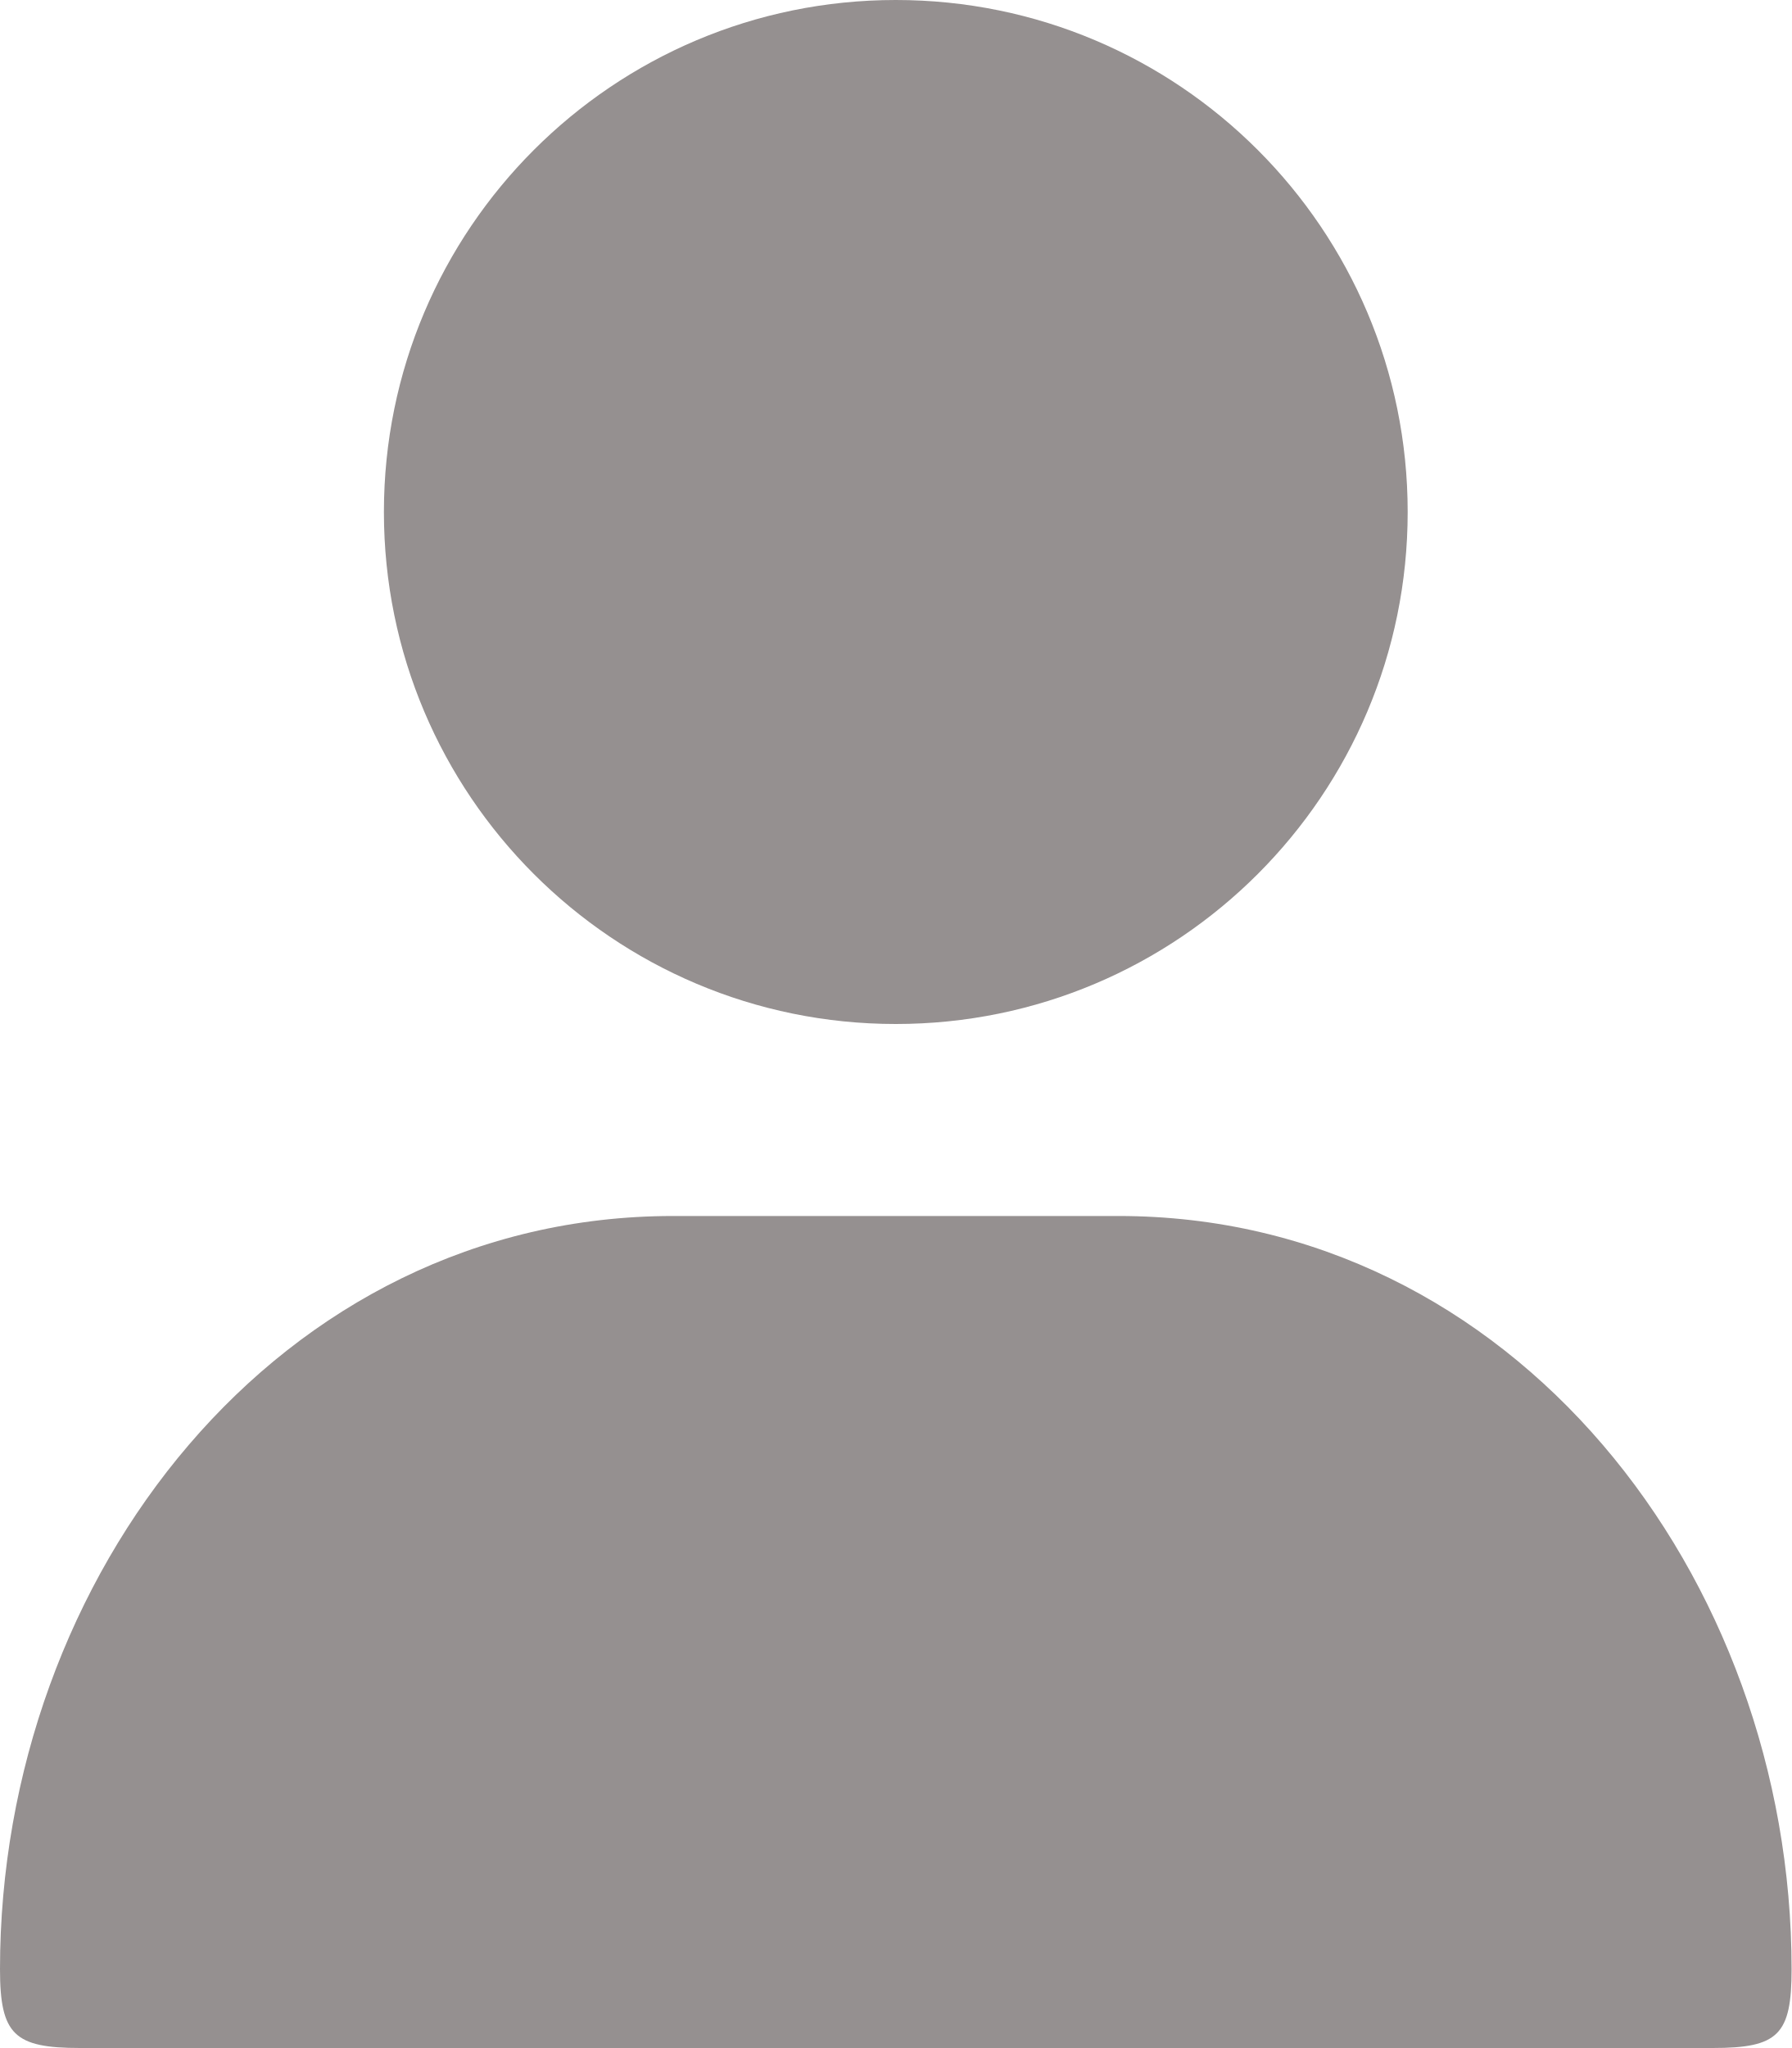
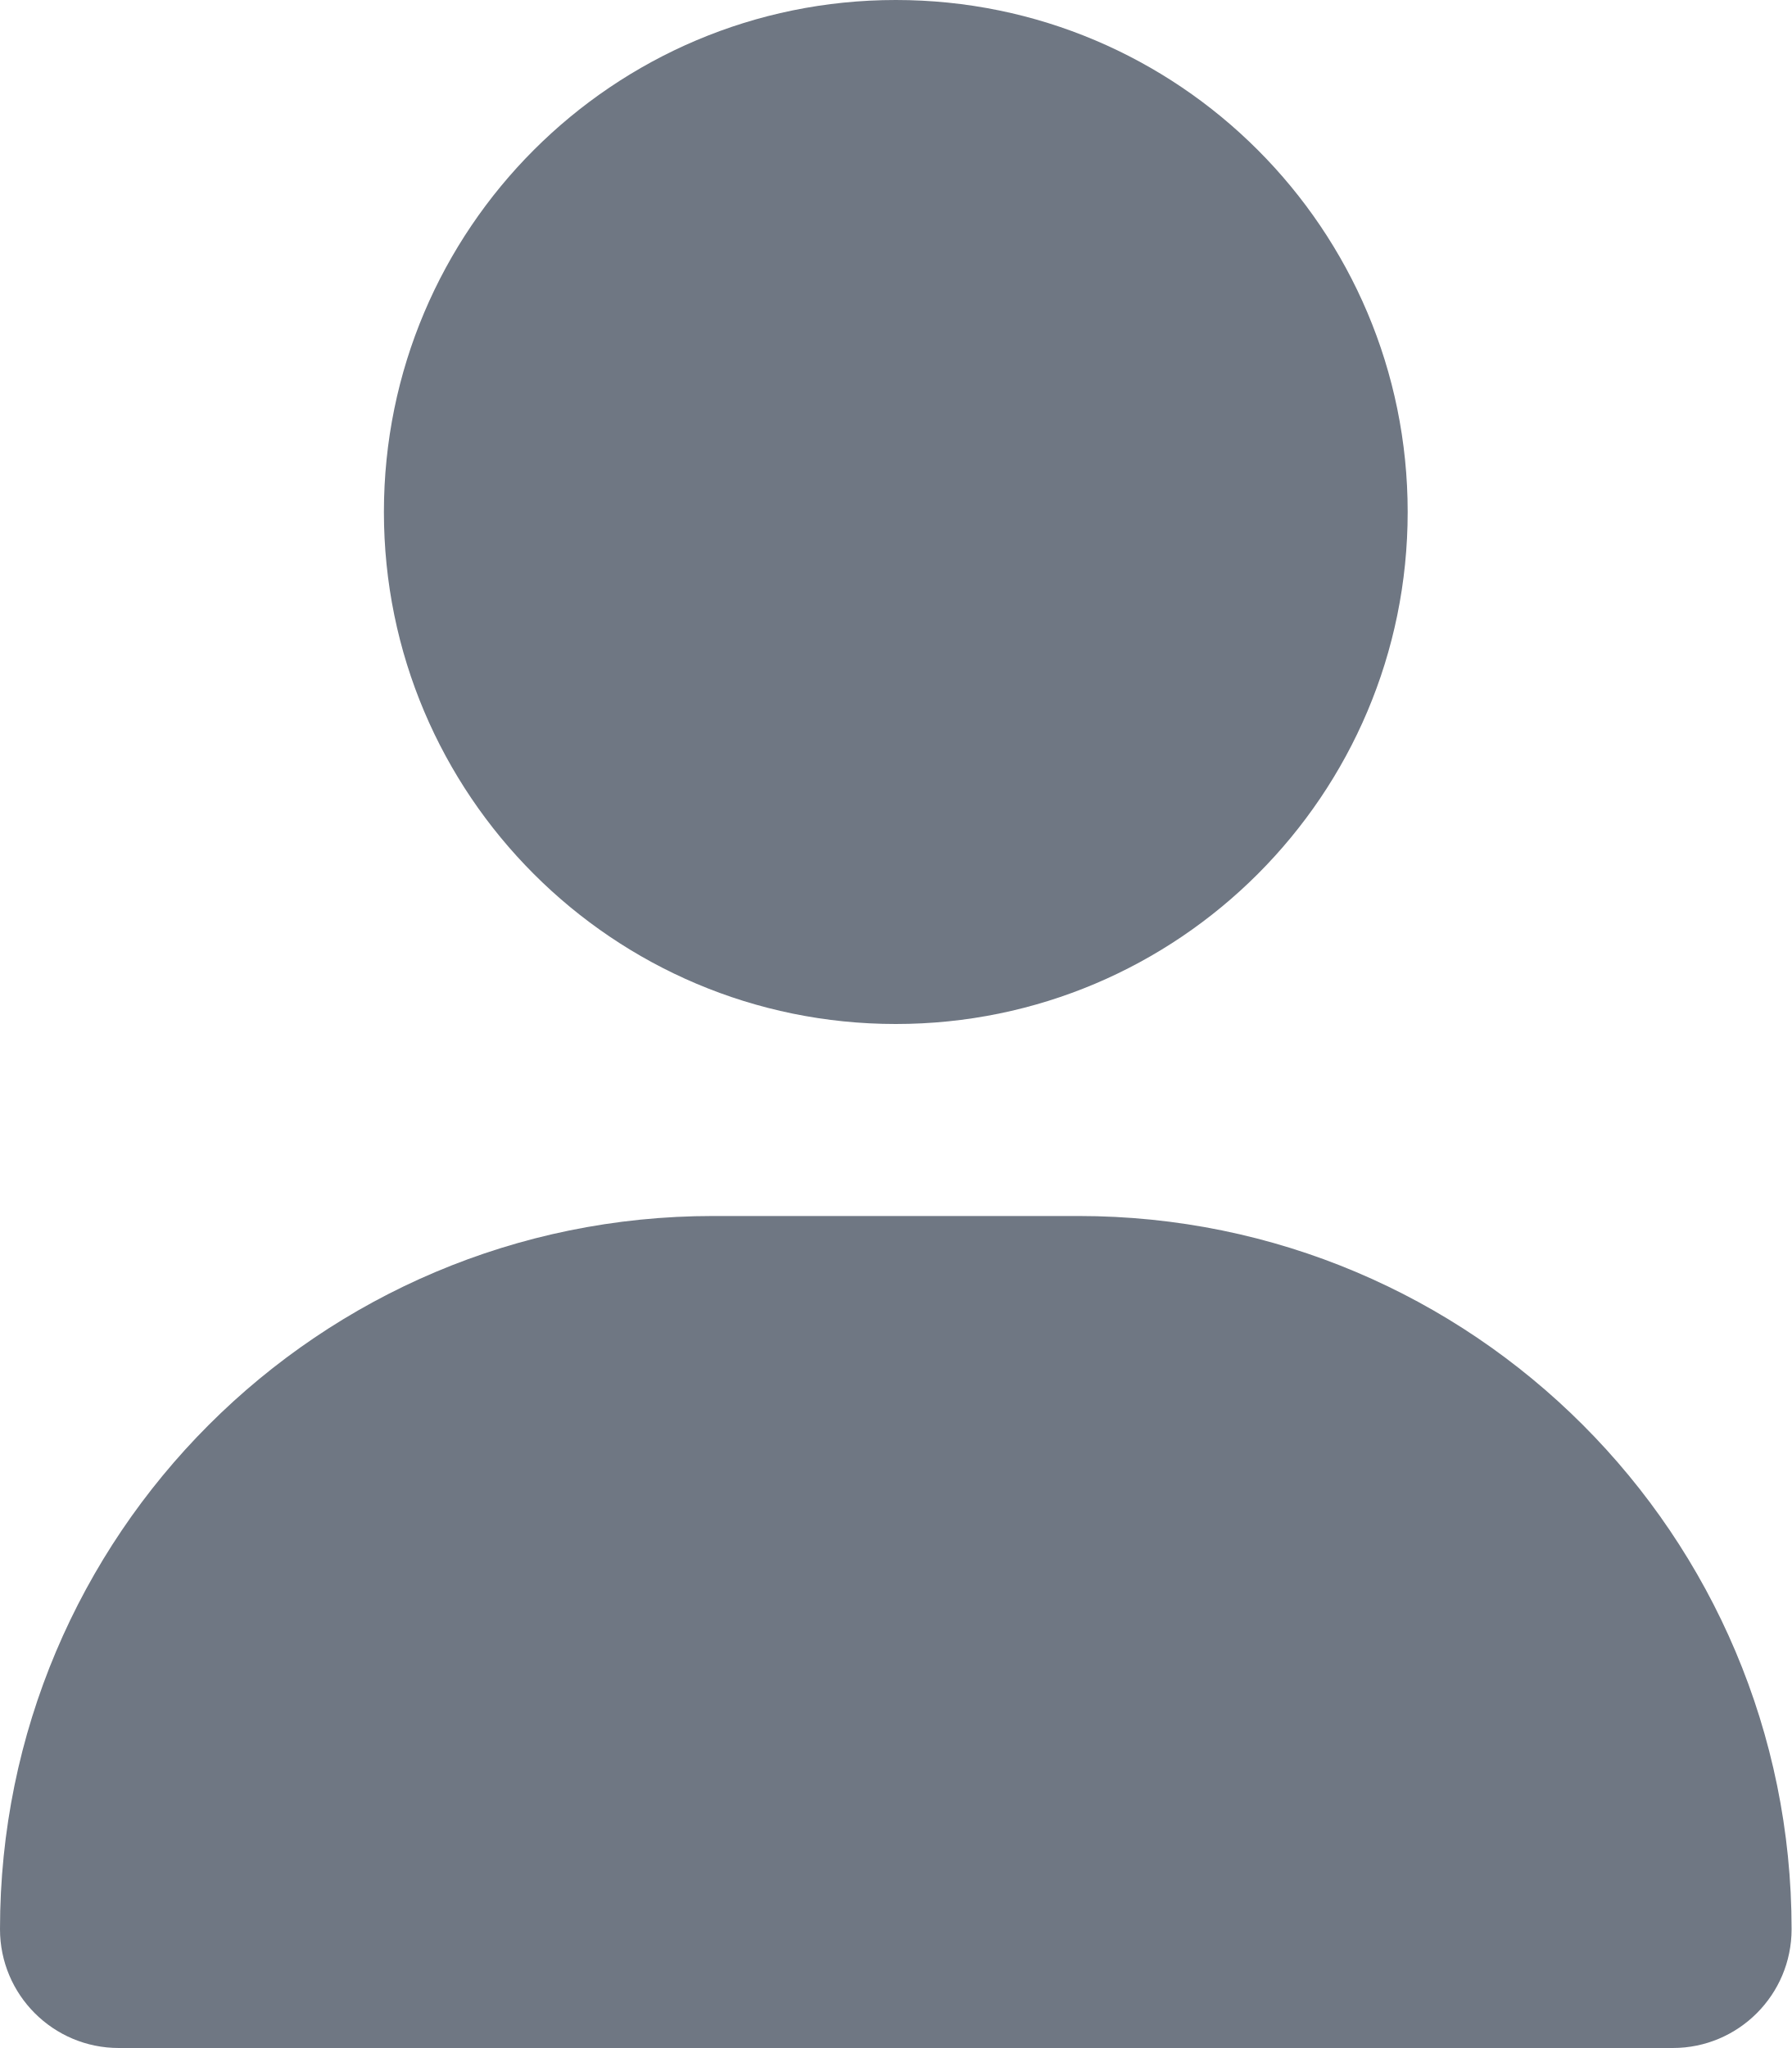
- <svg xmlns="http://www.w3.org/2000/svg" version="1.1" viewBox="0 0 448 512">
-   <path d="m224 256c70.692 0 128-57.308 128-128 0-70.692-57.307-128-128-128s-128 57.308-128 128c0 70.692 57.307 128 128 128zm-55.7 48c-98.5 0-168.3 89.8-168.3 188.3 0 16.4 3.6 19.7 20 19.7h408.3c16.4 0 19.7-3.3 19.7-19.7 0-98.5-69.8-188.3-168.3-188.3z" fill="#959090" />
+ <svg xmlns="http://www.w3.org/2000/svg" viewBox="0 0 448 512">
+   <path fill="#6f7783" d="M224 256A128 128 0 1 0 224 0a128 128 0 1 0 0 256zm-45.7 48C79.8 304 0 383.8 0 482.3C0 498.7 13.3 512 29.7 512H418.3c16.4 0 29.7-13.3 29.7-29.7C448 383.8 368.2 304 269.7 304H178.3z" />
</svg>
